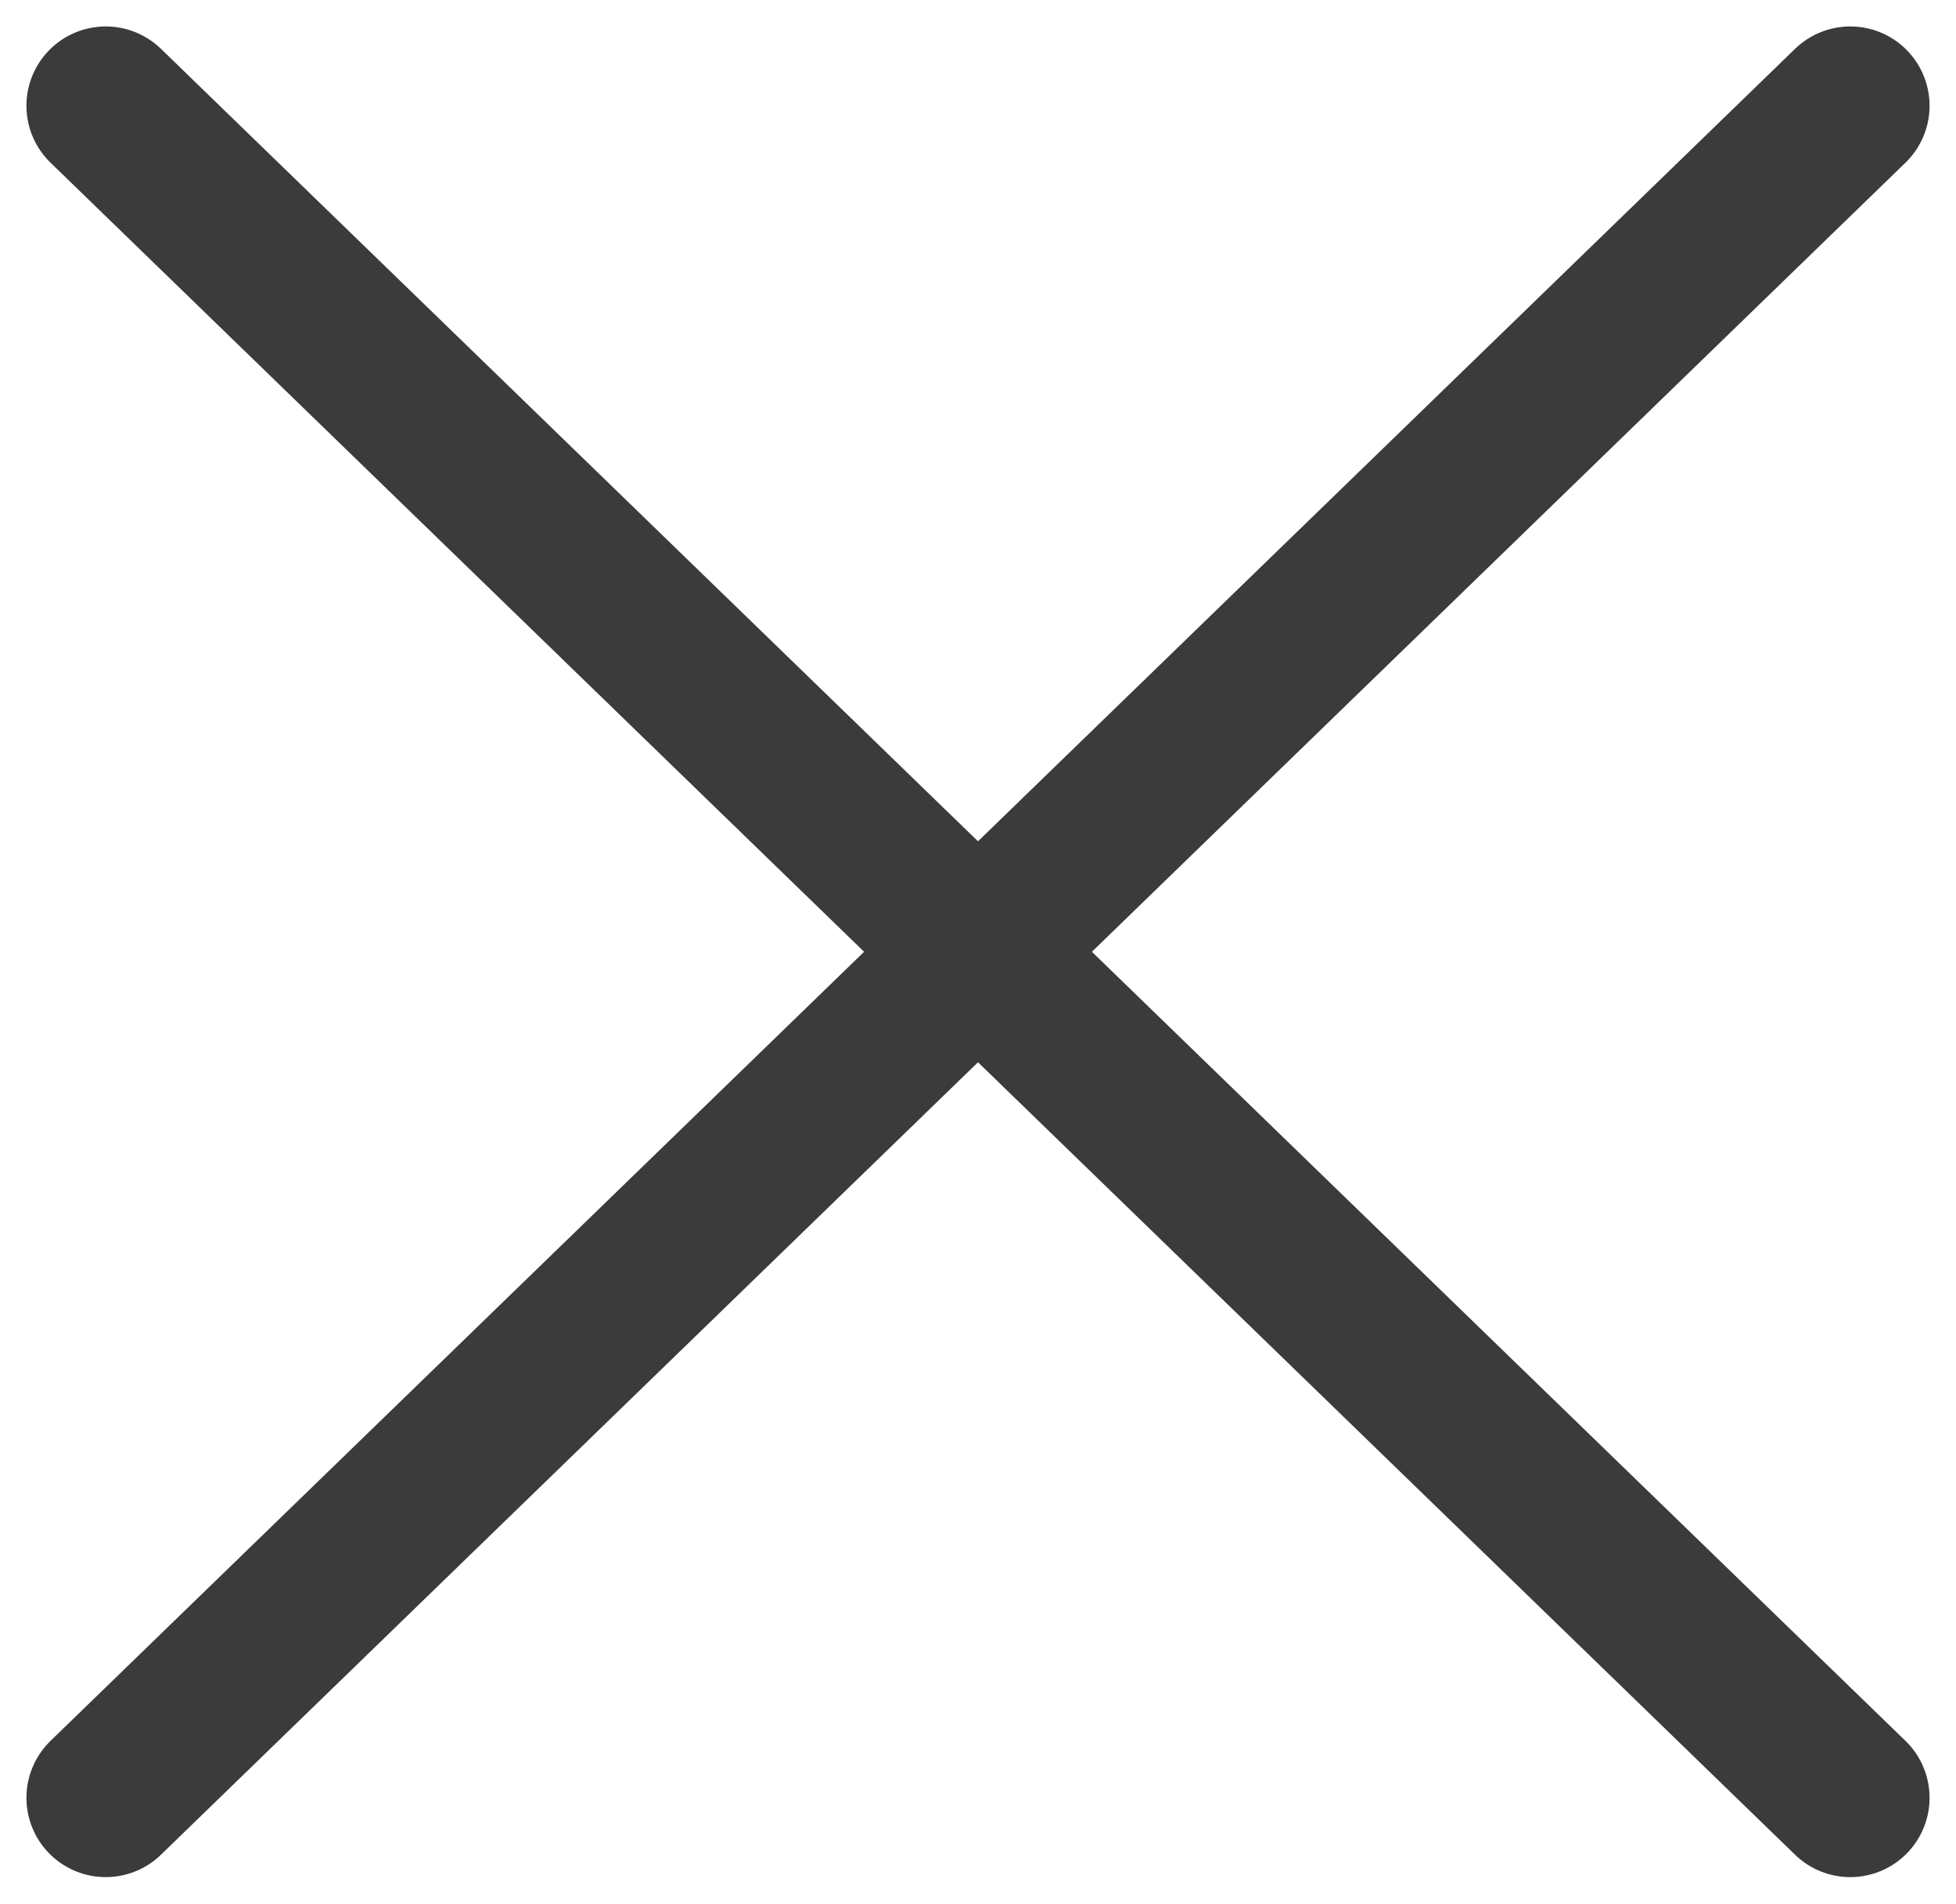
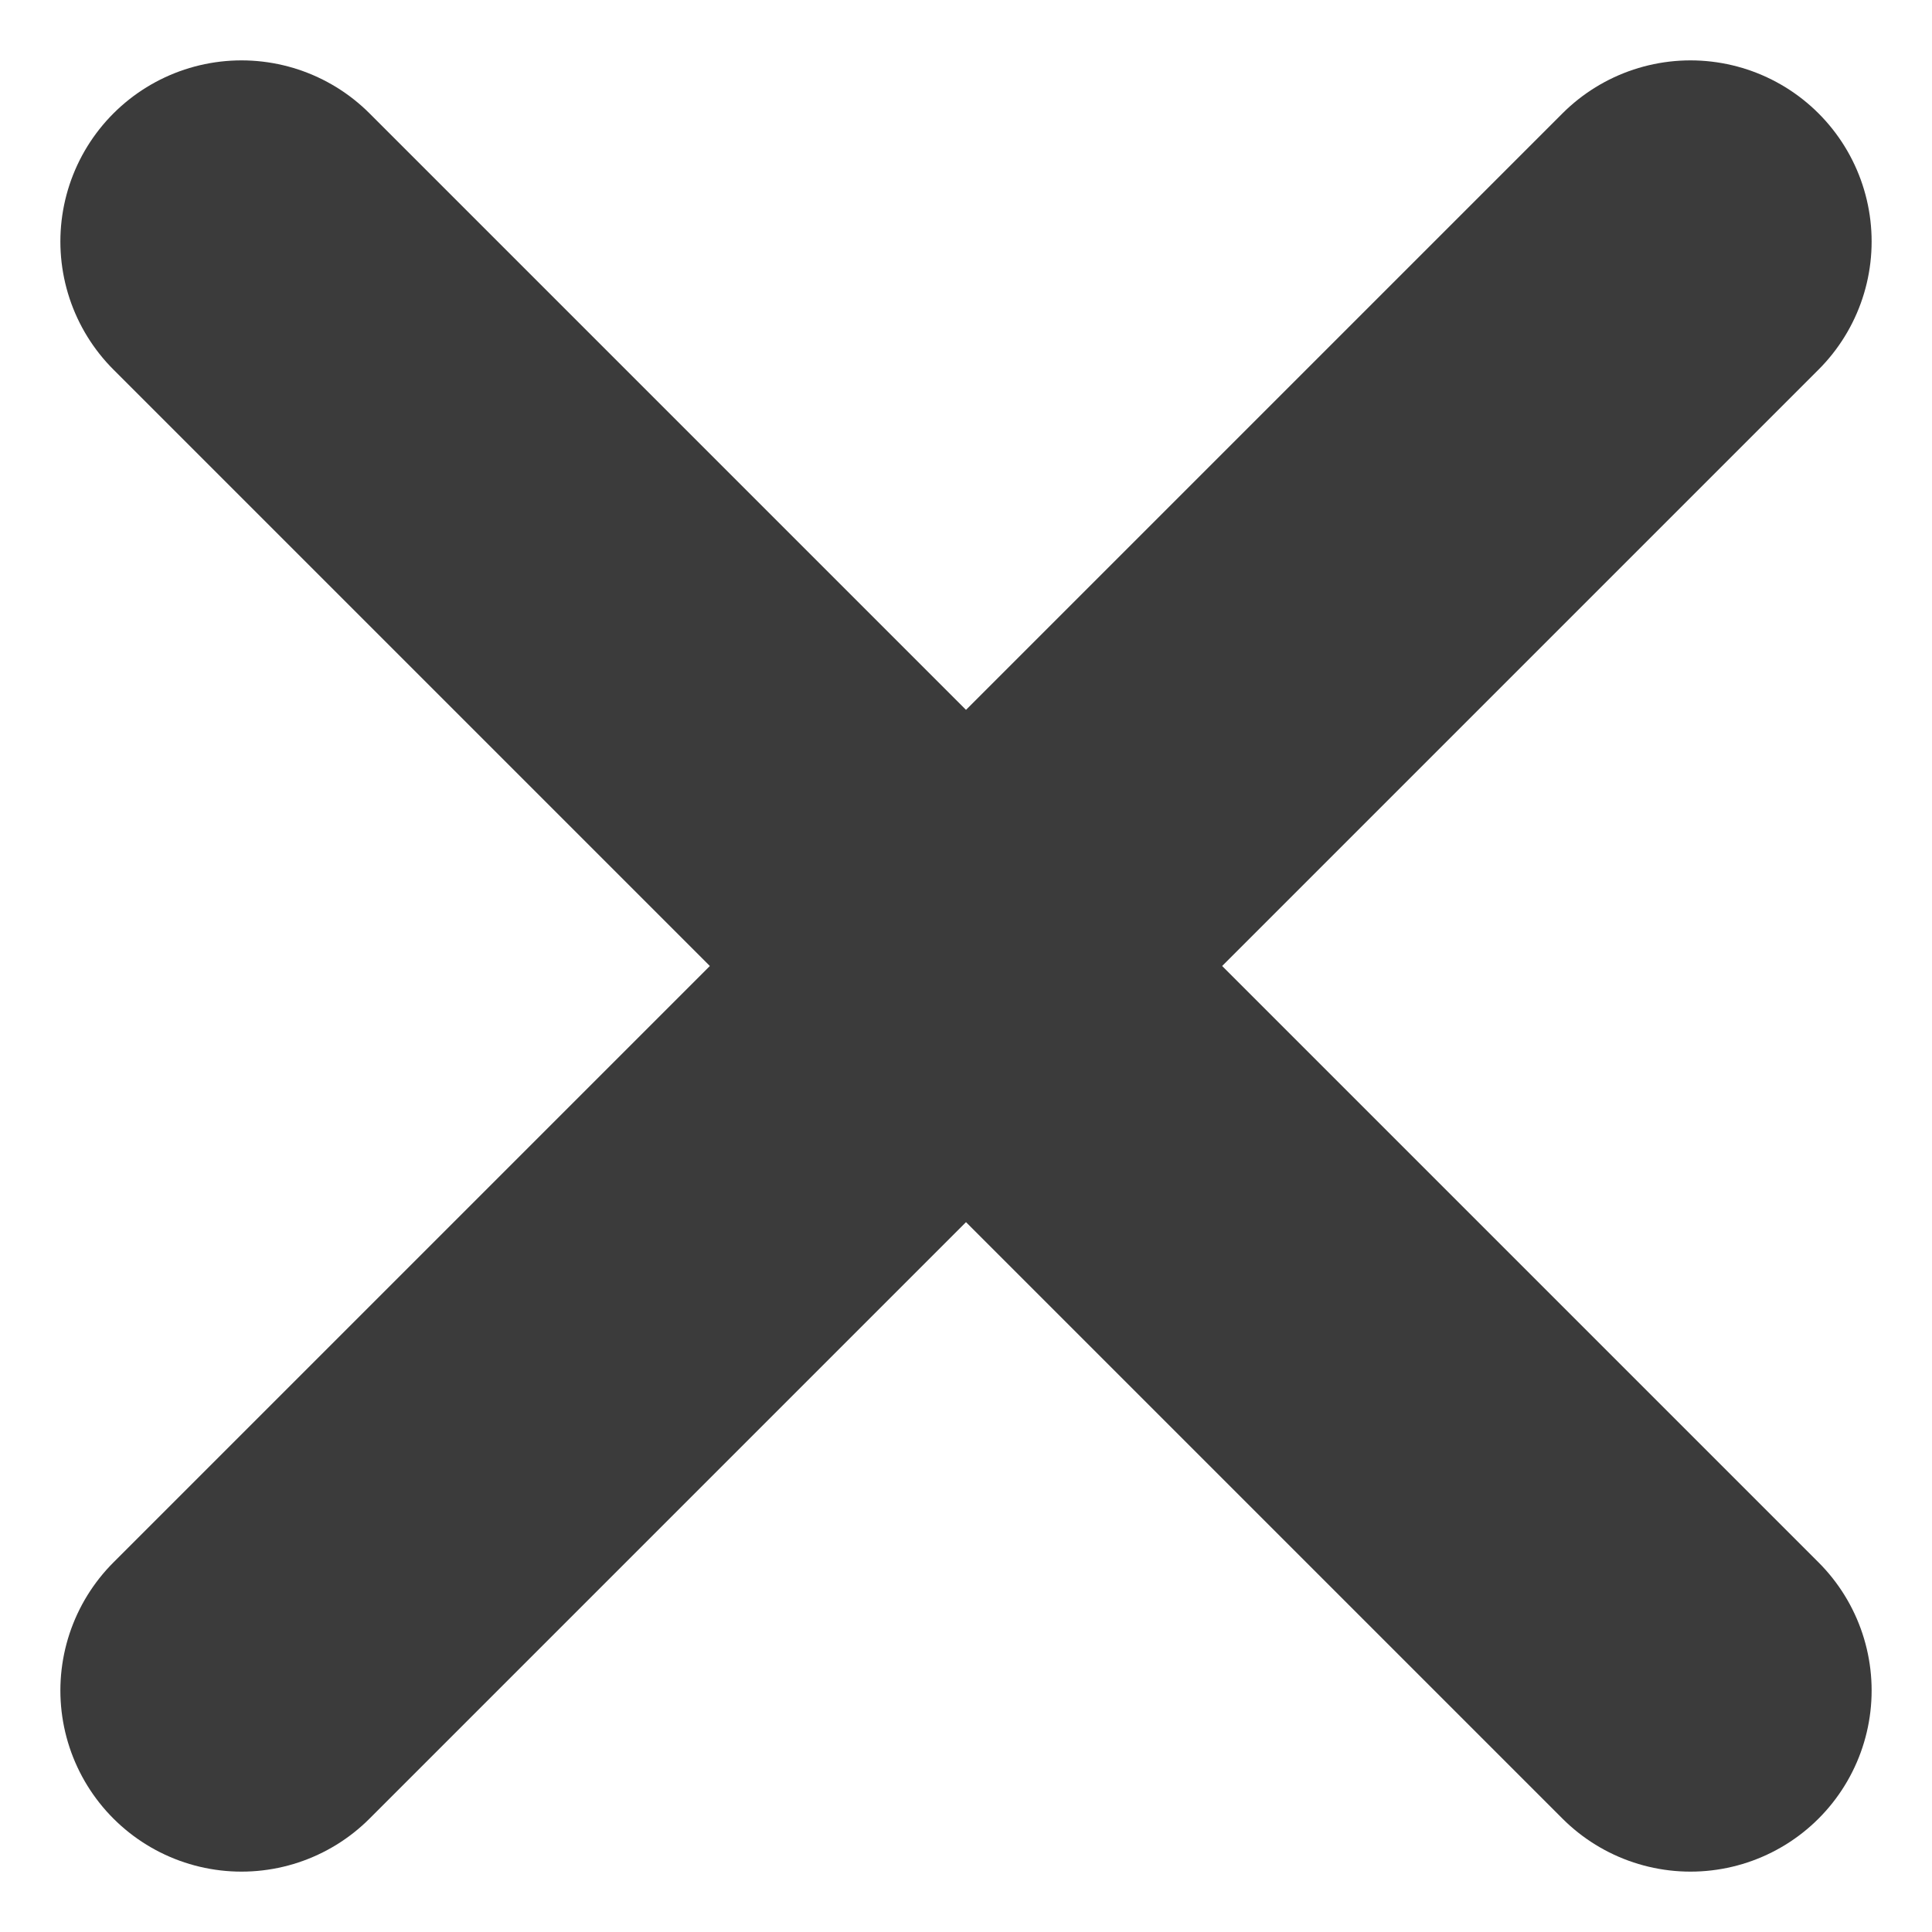
- <svg xmlns="http://www.w3.org/2000/svg" width="37" height="36" viewBox="0 0 37 36" fill="none">
-   <path d="M0 0L33 32M33 0L0 32" transform="translate(2 2)" stroke="#3B3B3B" stroke-width="3" stroke-linecap="round" stroke-linejoin="round" />
+ <svg xmlns="http://www.w3.org/2000/svg" width="32" height="32" viewBox="0 0 32 32" fill="none">
+   <path d="M4 4L28 28M28 4L4 28" stroke="#3B3B3B" stroke-width="6" stroke-linecap="round" stroke-linejoin="round" />
</svg>
